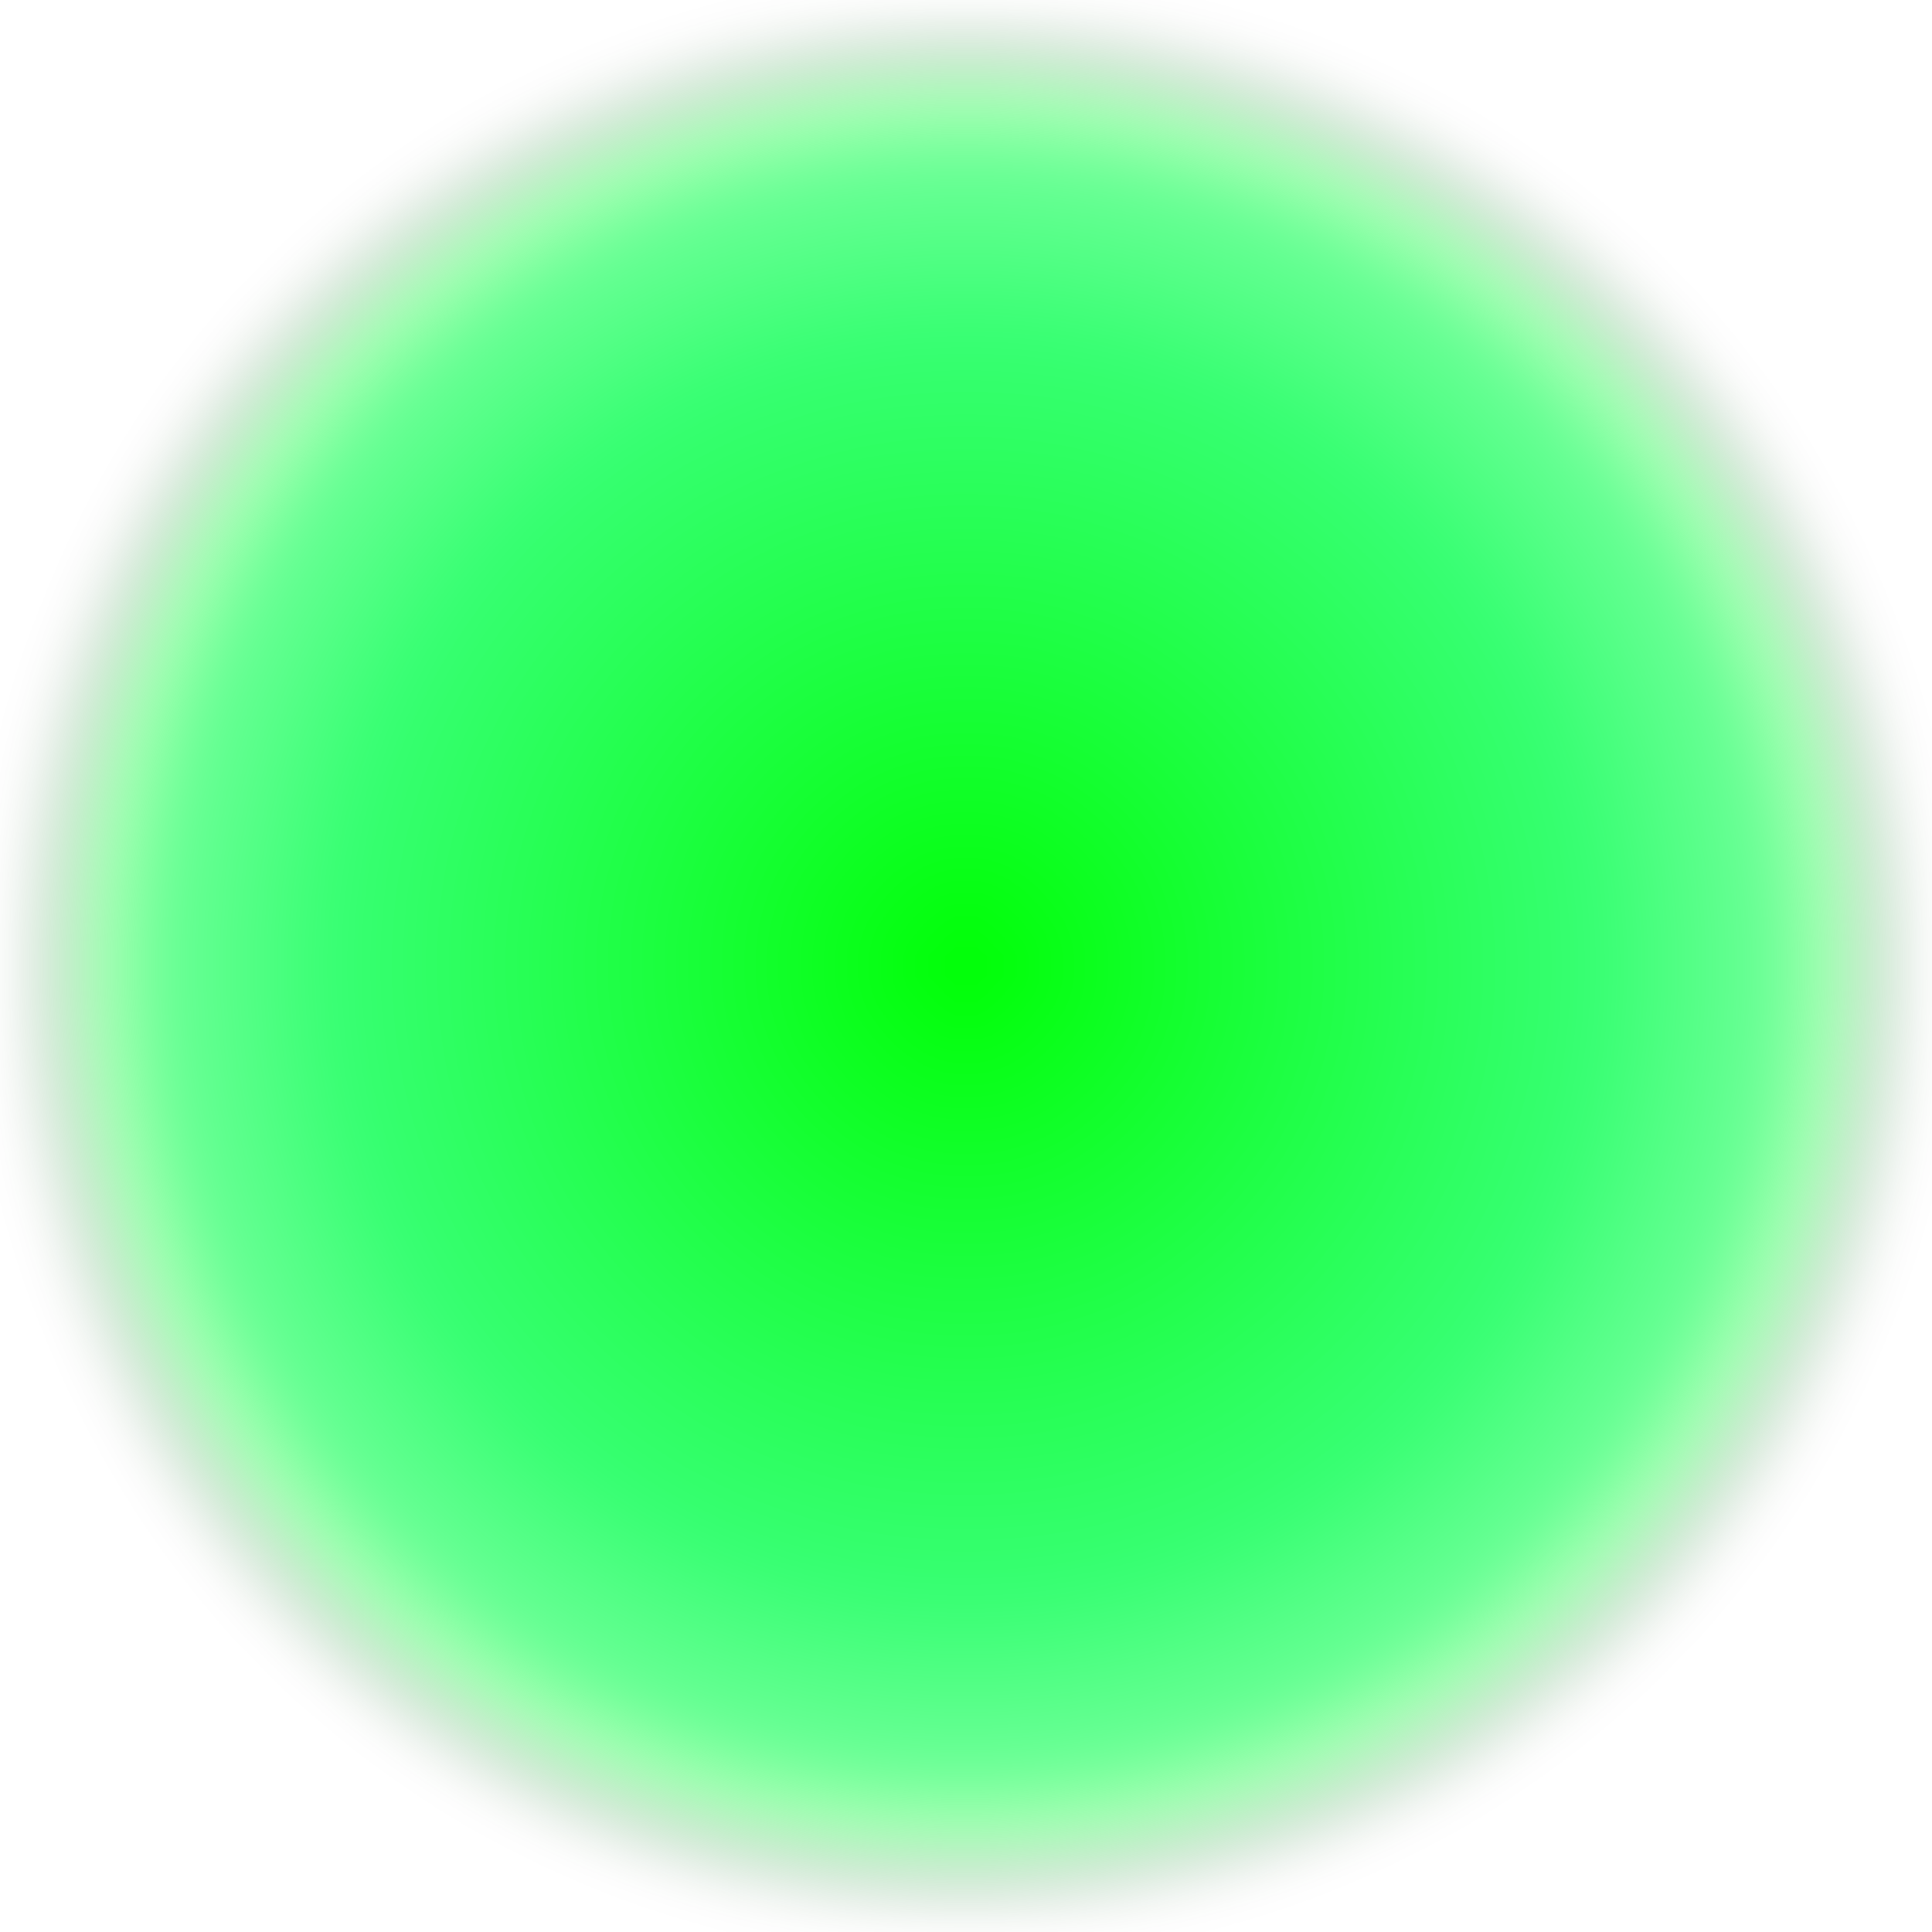
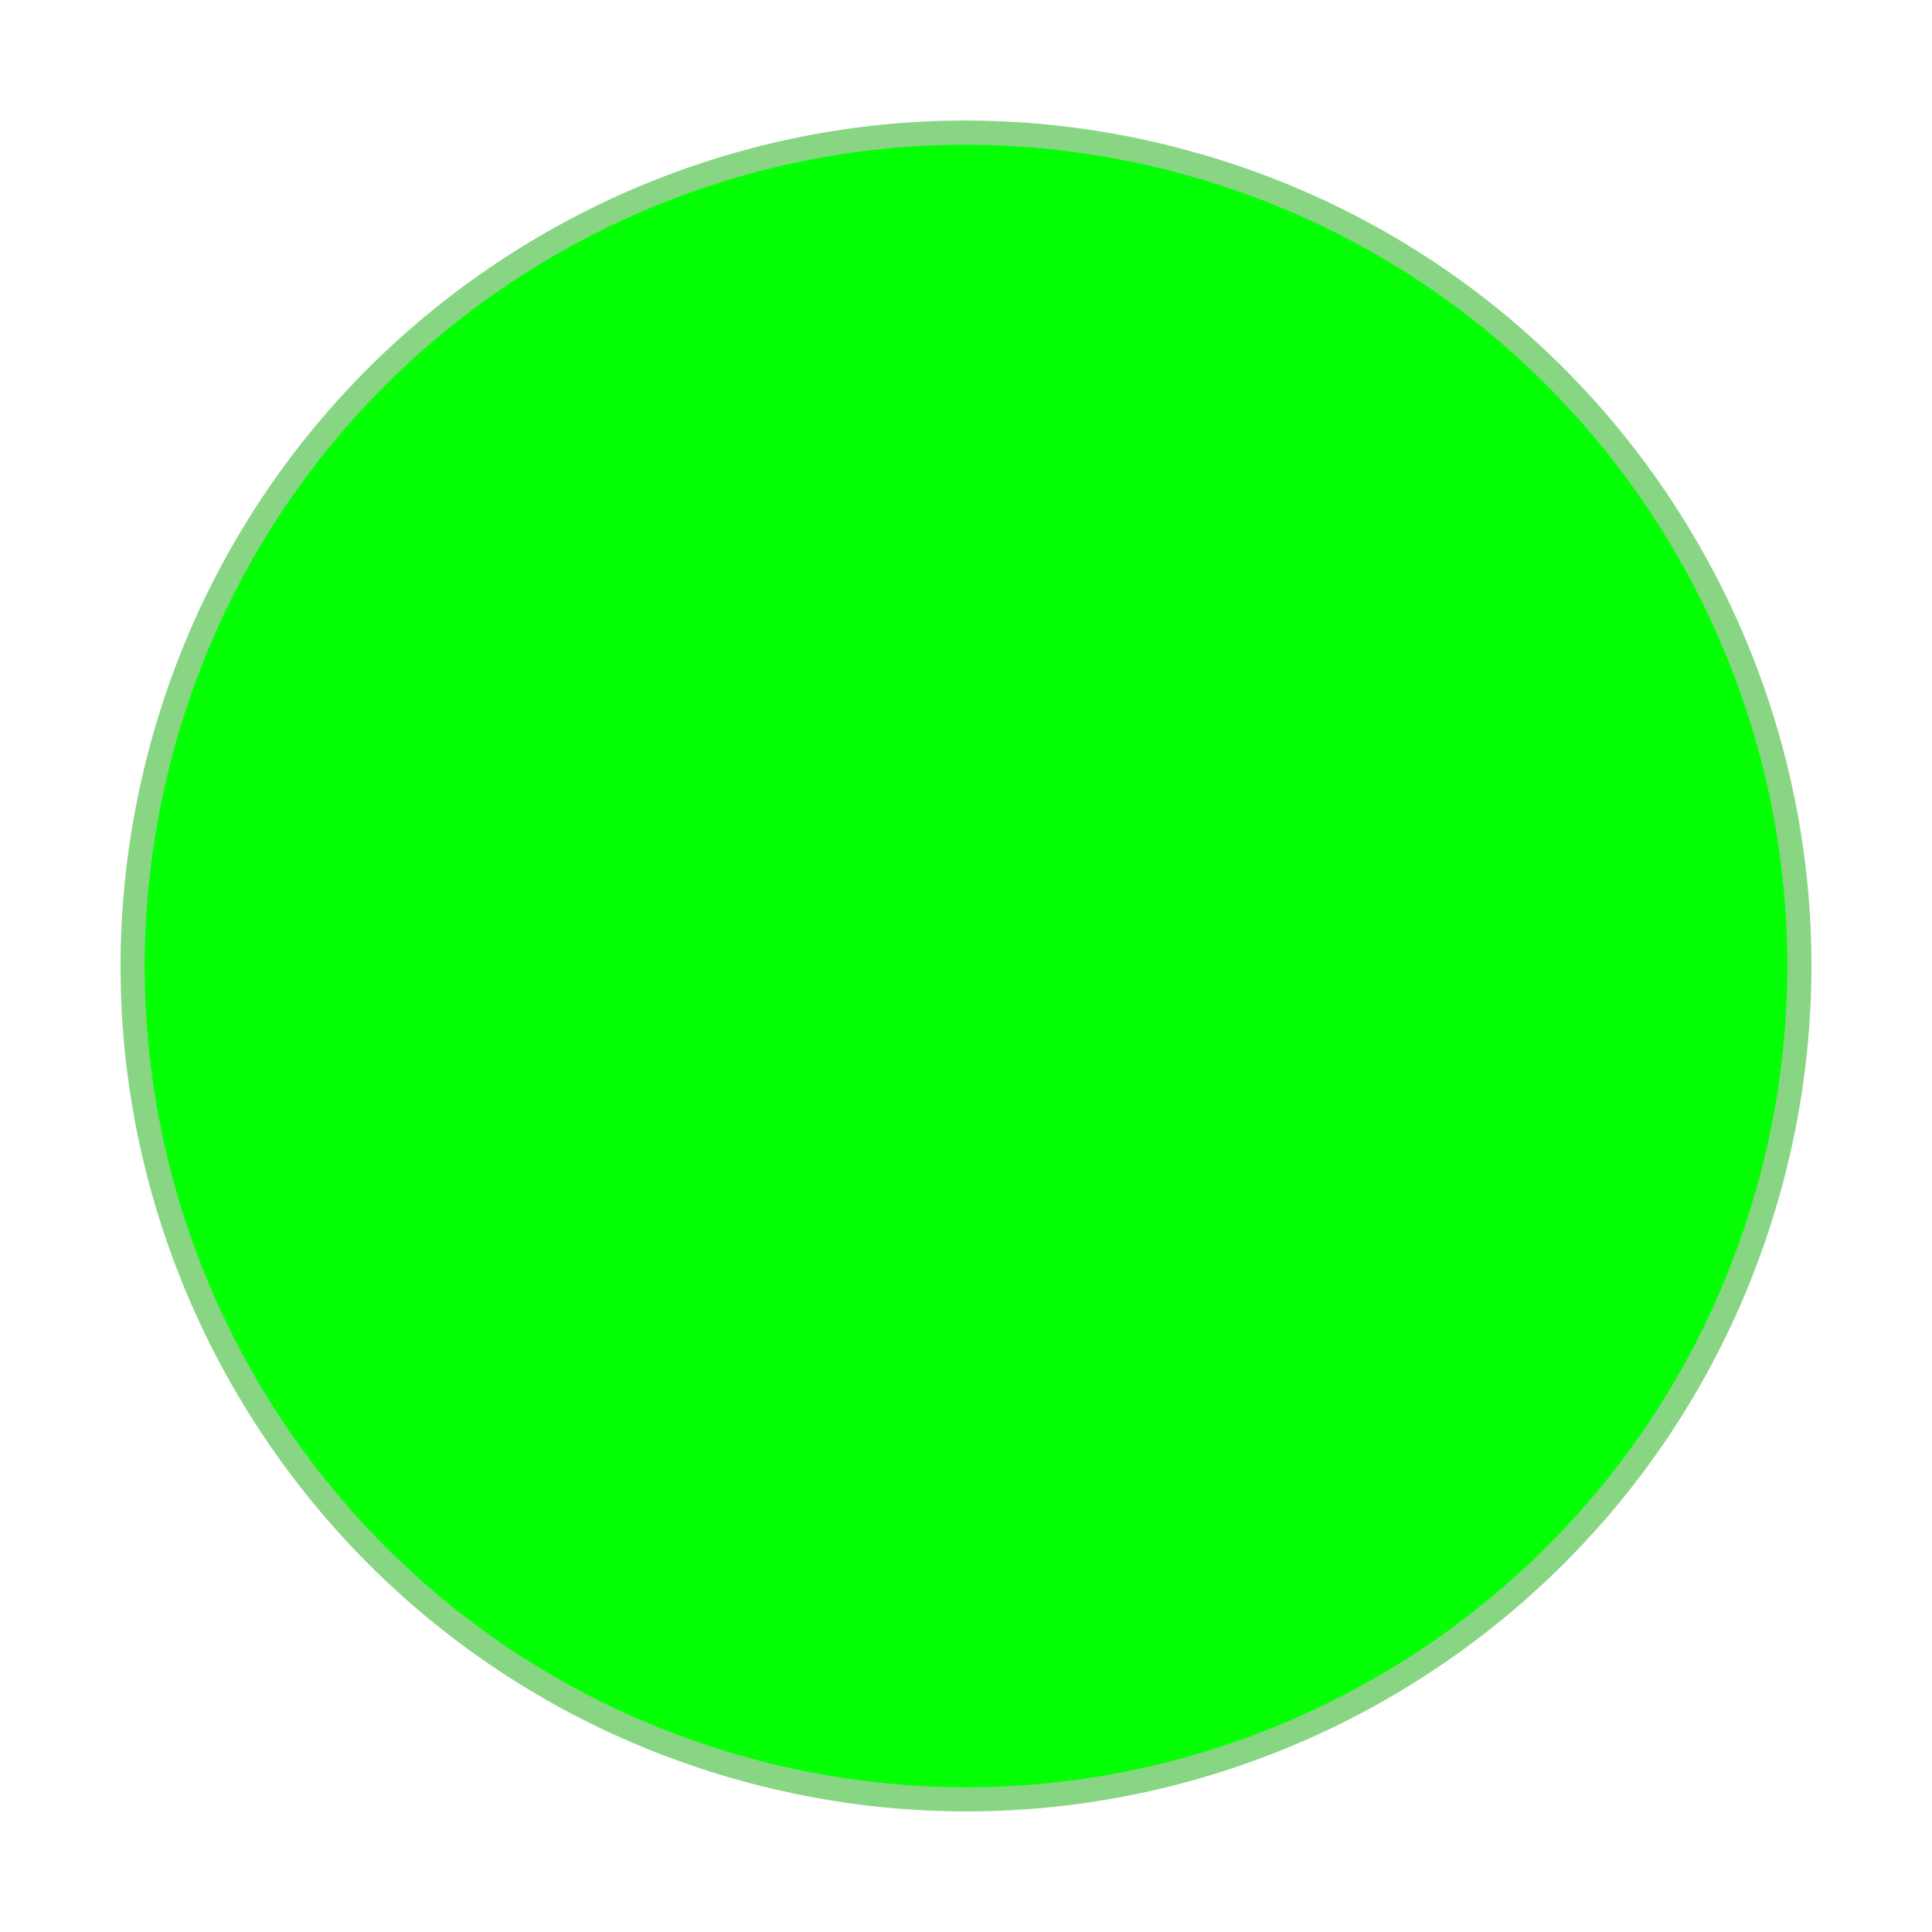
- <svg xmlns="http://www.w3.org/2000/svg" height="16" width="16">
+ <svg xmlns="http://www.w3.org/2000/svg" height="16" width="16" version="1.1" id="svg24" enable-background="new">
+   <defs id="defs28" />
  <radialGradient id="a" cx="370.726" cy="477.585" gradientUnits="userSpaceOnUse" r="136.371" spreadMethod="pad">
-     <stop offset="0" stop-color="#05ff05" />
-     <stop offset=".648" stop-color="#4bff4b" stop-opacity=".784" />
-     <stop offset=".824" stop-color="#4bff4b" stop-opacity=".588" />
-     <stop offset="1" stop-opacity="0" />
+     <stop offset="0" stop-color="#05ff05" id="stop2" />
+     <stop offset=".648" stop-color="#4bff4b" stop-opacity=".784" id="stop4" />
+     <stop offset=".824" stop-color="#4bff4b" stop-opacity=".588" id="stop6" />
+     <stop offset="1" stop-opacity="0" id="stop8" />
  </radialGradient>
  <filter id="b" color-interpolation-filters="sRGB" height="1" width="1" x="0" y="0">
-     <feColorMatrix type="hueRotate" values="0" />
-     <feColorMatrix type="saturate" values="1" />
-     <feColorMatrix result="fbSourceGraphic" type="matrix" values="2 -1 0 0 0 0 2 -1 0 0 -1 0 2 0 0 0 0 0 1 0" />
-     <feColorMatrix in="fbSourceGraphic" result="fbSourceGraphicAlpha" values="0 0 0 -1 0 0 0 0 -1 0 0 0 0 -1 0 0 0 0 1 0" />
-     <feGaussianBlur in="fbSourceGraphic" stdDeviation="3" />
+     <feColorMatrix type="hueRotate" values="0" id="feColorMatrix11" />
+     <feColorMatrix type="saturate" values="1" id="feColorMatrix13" />
+     <feColorMatrix result="fbSourceGraphic" type="matrix" values="2 -1 0 0 0 0 2 -1 0 0 -1 0 2 0 0 0 0 0 1 0" id="feColorMatrix15" />
+     <feColorMatrix in="fbSourceGraphic" result="fbSourceGraphicAlpha" values="0 0 0 -1 0 0 0 0 -1 0 0 0 0 -1 0 0 0 0 1 0" id="feColorMatrix17" />
+     <feGaussianBlur in="fbSourceGraphic" stdDeviation="3" id="feGaussianBlur19" />
  </filter>
-   <path d="m 507.097 477.585 c 0 75.315 -61.055 136.371 -136.371 136.371 c -75.315 0 -136.371 -61.055 -136.371 -136.371 c 0 -75.315 61.055 -136.371 136.371 -136.371 c 75.315 0 136.371 61.055 136.371 136.371 z" fill="url(#a)" filter="url(#b)" transform="matrix(.05866368 0 0 .05866368 -13.74815 -20.0169)" />
+   <path style="opacity:1;fill:#09a900;fill-opacity:0.483;stroke:none;stroke-width:0.659;stroke-linecap:butt;stroke-linejoin:miter;stroke-miterlimit:4;stroke-dasharray:none;stroke-opacity:1;paint-order:normal" id="path2980" d="M 9.983,1.287 A 7,7 0 0 1 14.731,9.922 7,7 0 0 1 6.14,14.748 7,7 0 0 1 1.235,6.201 7,7 0 0 1 9.737,1.219" />
+   <path style="opacity:1;fill:#05ff05;fill-opacity:1;stroke:none;stroke-width:0.64;stroke-linecap:butt;stroke-linejoin:miter;stroke-miterlimit:4;stroke-dasharray:none;stroke-opacity:1;paint-order:normal" id="path2980-3" d="M 9.927,1.479 A 6.8,6.8 0 0 1 14.539,9.867 6.8,6.8 0 0 1 6.193,14.555 6.8,6.8 0 0 1 1.428,6.253 a 6.8,6.8 0 0 1 8.259,-4.84" />
</svg>
